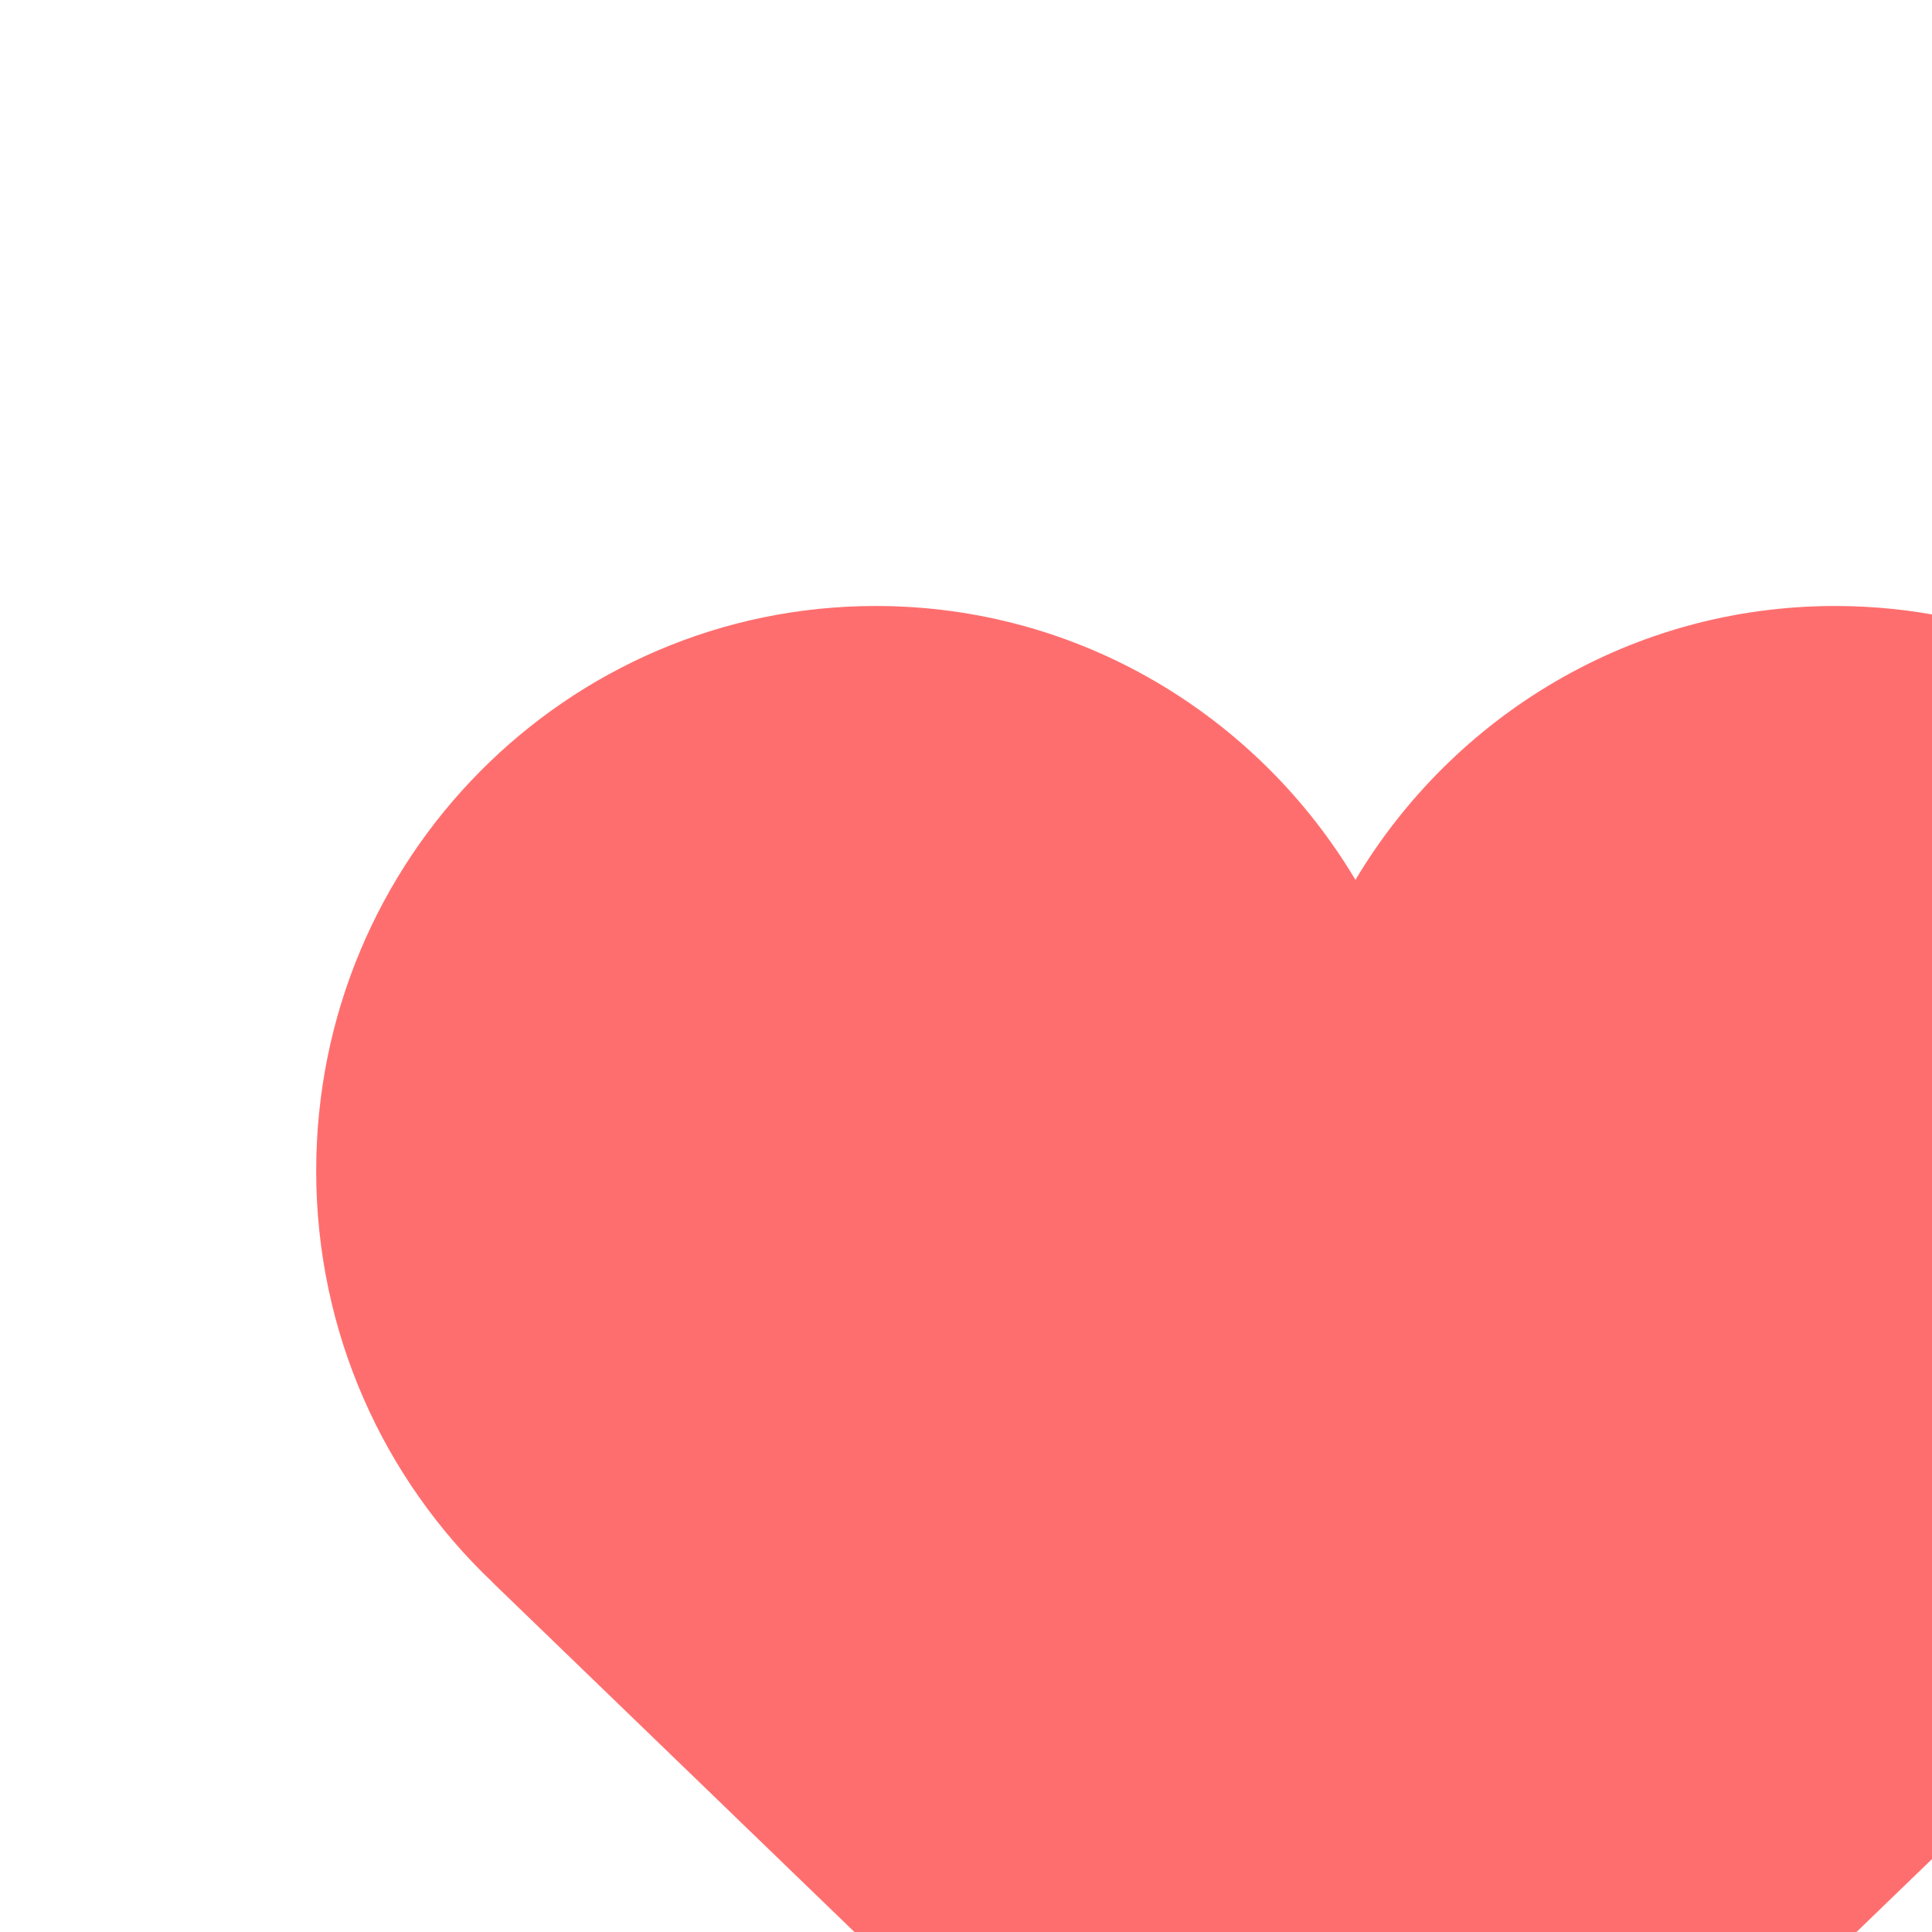
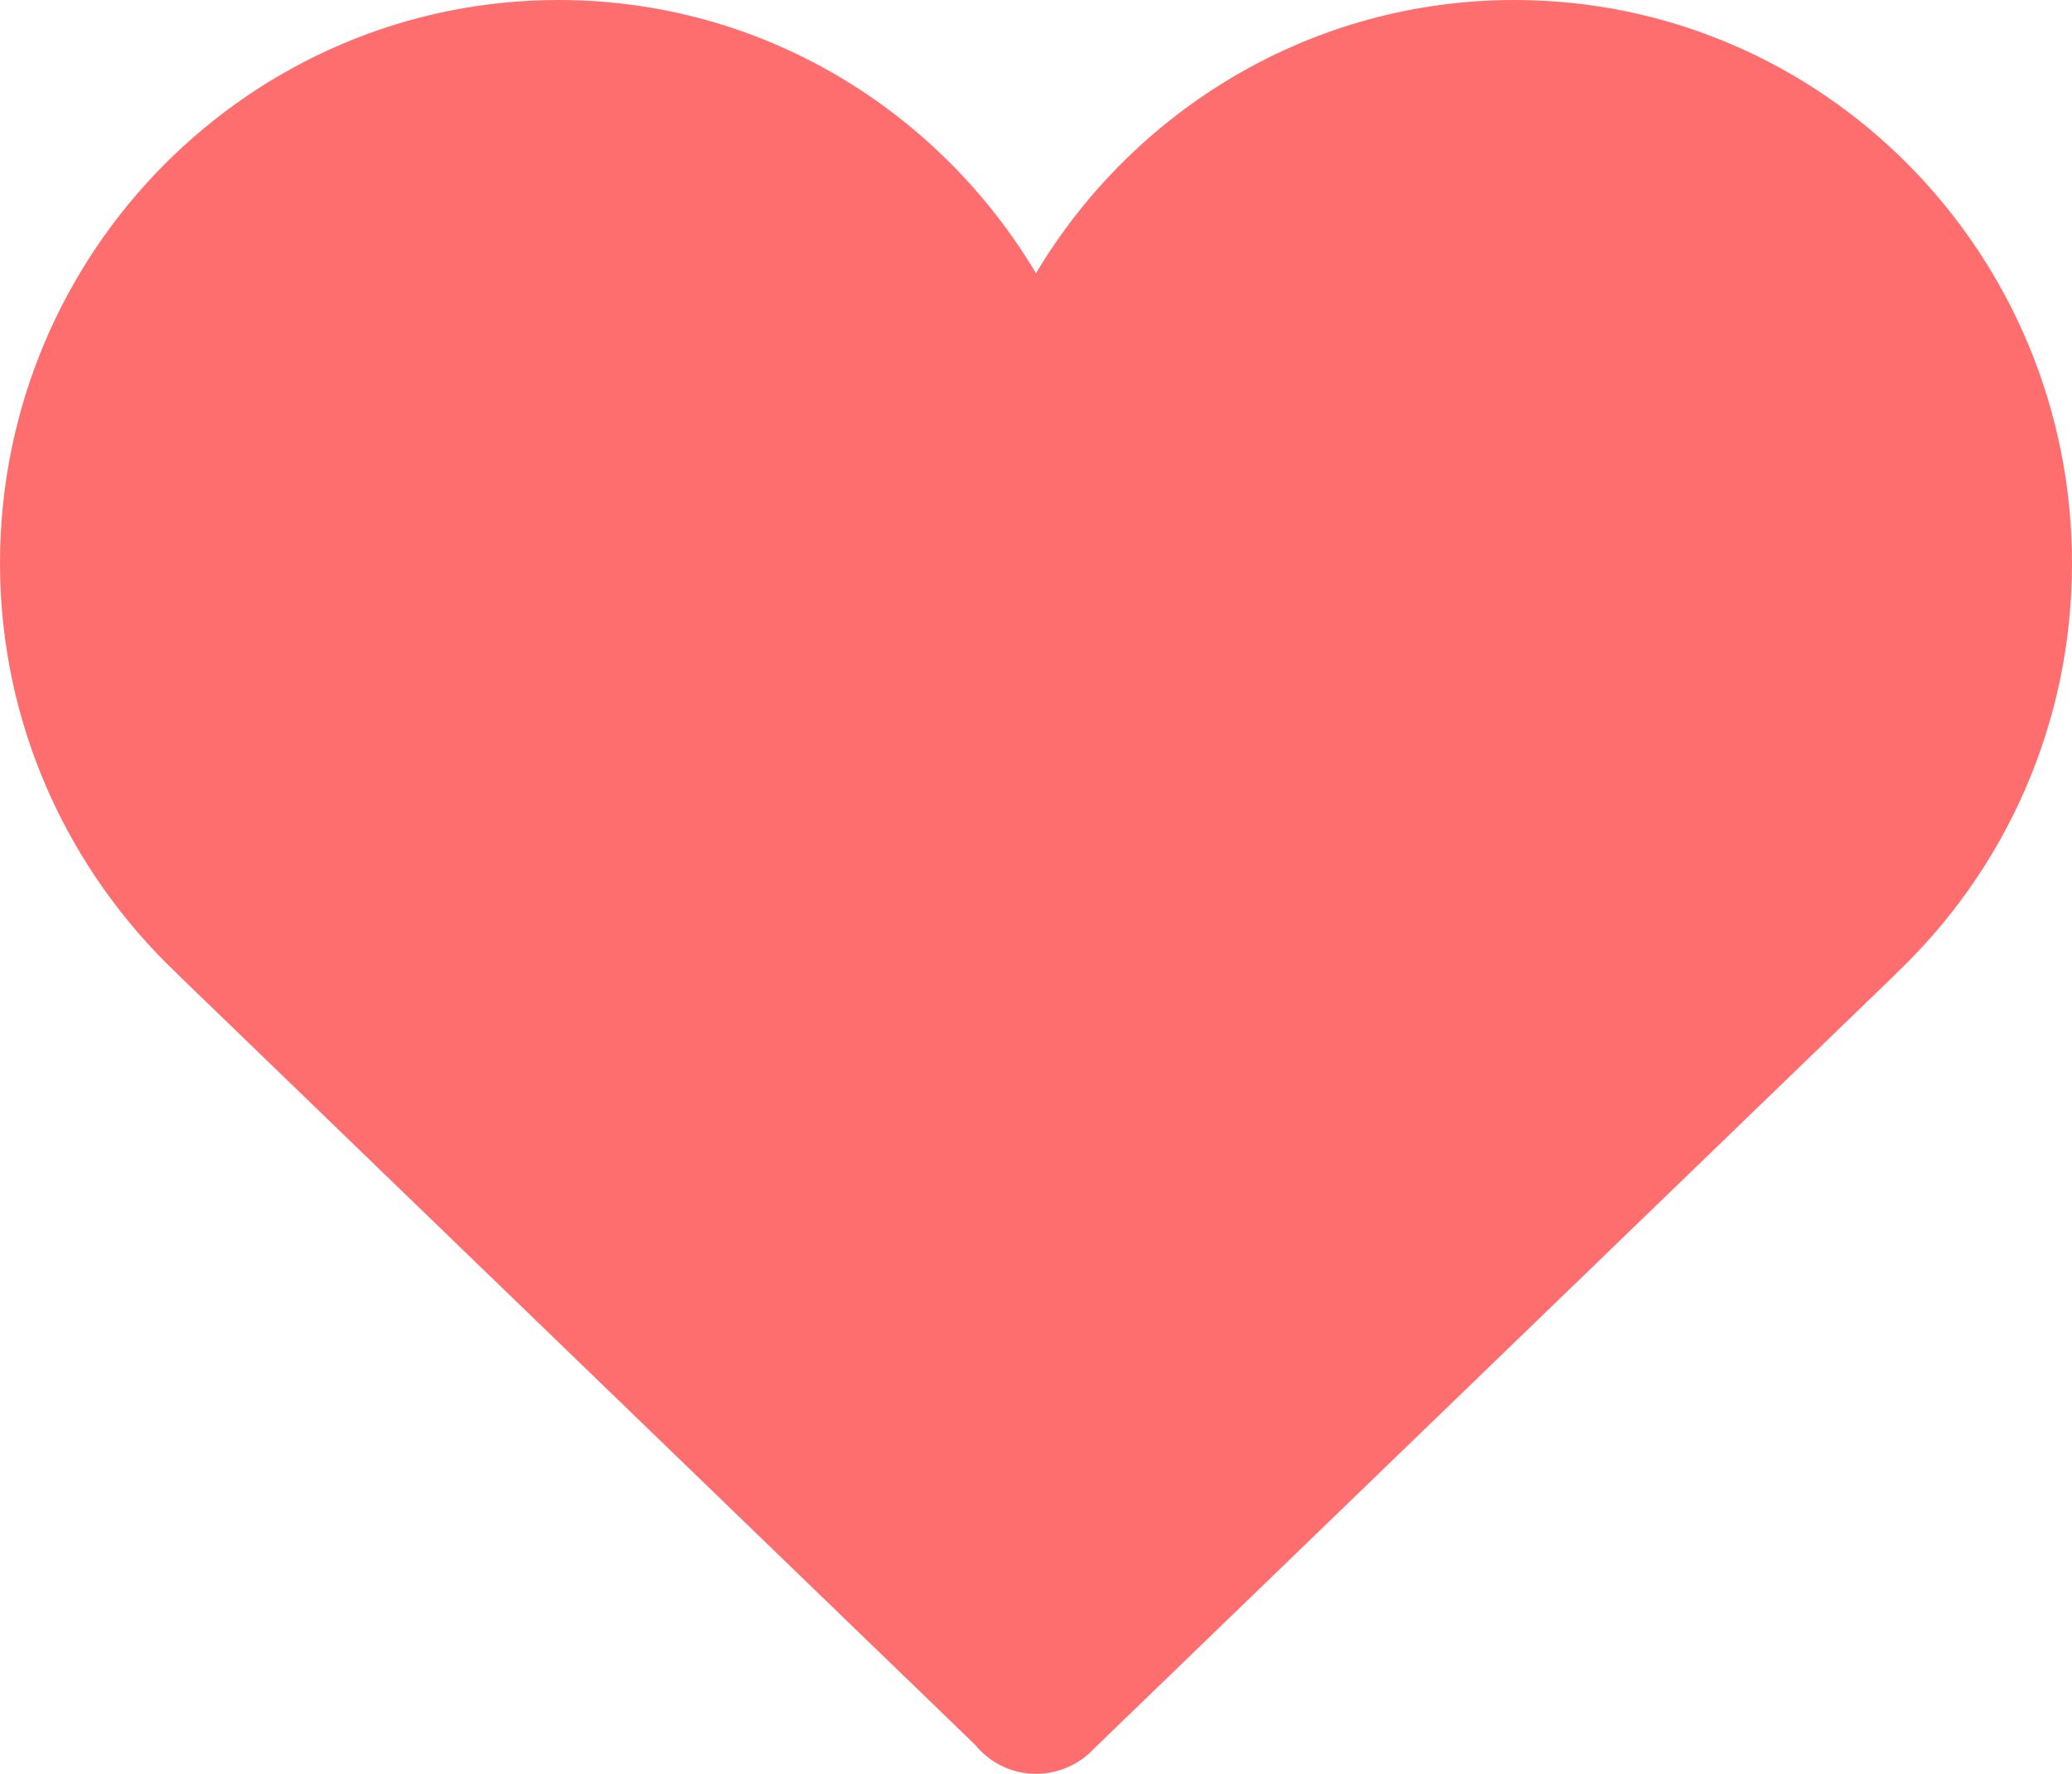
- <svg xmlns="http://www.w3.org/2000/svg" version="1.1" id="Layer_1" x="0px" y="0px" viewBox="0 0 100 100" xml:space="preserve">
-   <path opacity="0.75" fill="#FF3E3E" d="M123.948,60.605  c0-16.148-12.967-29.239-28.964-29.239  c-10.538,0-19.758,5.682-24.826,14.175  C65.09,37.048,55.869,31.366,45.33,31.366  c-15.998,0.001-28.964,13.09-28.964,29.239  c0,8.402,3.518,15.973,9.141,21.306  h-0.008  l41.467,40.055  c0.761,0.923,1.902,1.511,3.18,1.511  c1.185,0,2.251-0.507,3.005-1.317  l41.668-40.249  h-0.013  C120.433,76.578,123.948,69.009,123.948,60.605" />
+ <svg xmlns="http://www.w3.org/2000/svg" version="1.1" id="Layer_1" x="0px" y="0px" width="500px" height="427.963px" viewBox="0 0 500 427.963" enable-background="new 0 0 500 427.963" xml:space="preserve">
+   <path opacity="0.75" fill="#FF3E3E" enable-background="new    " d="M500,135.902C500,60.89,439.764,0,365.452,0  C316.5,0,273.542,26.473,250,65.925C226.458,26.473,183.75,0,134.793,0C60.477,0.004,0,60.885,0,135.902  c0,39.03,16.588,74.2,42.708,98.973h-0.037L235.3,420.945c3.535,4.287,8.765,7.018,14.7,7.018c5.504,0,10.527-2.354,14.03-6.117  l193.563-186.97h-0.061C483.671,210.102,500,174.941,500,135.902" />
</svg>
